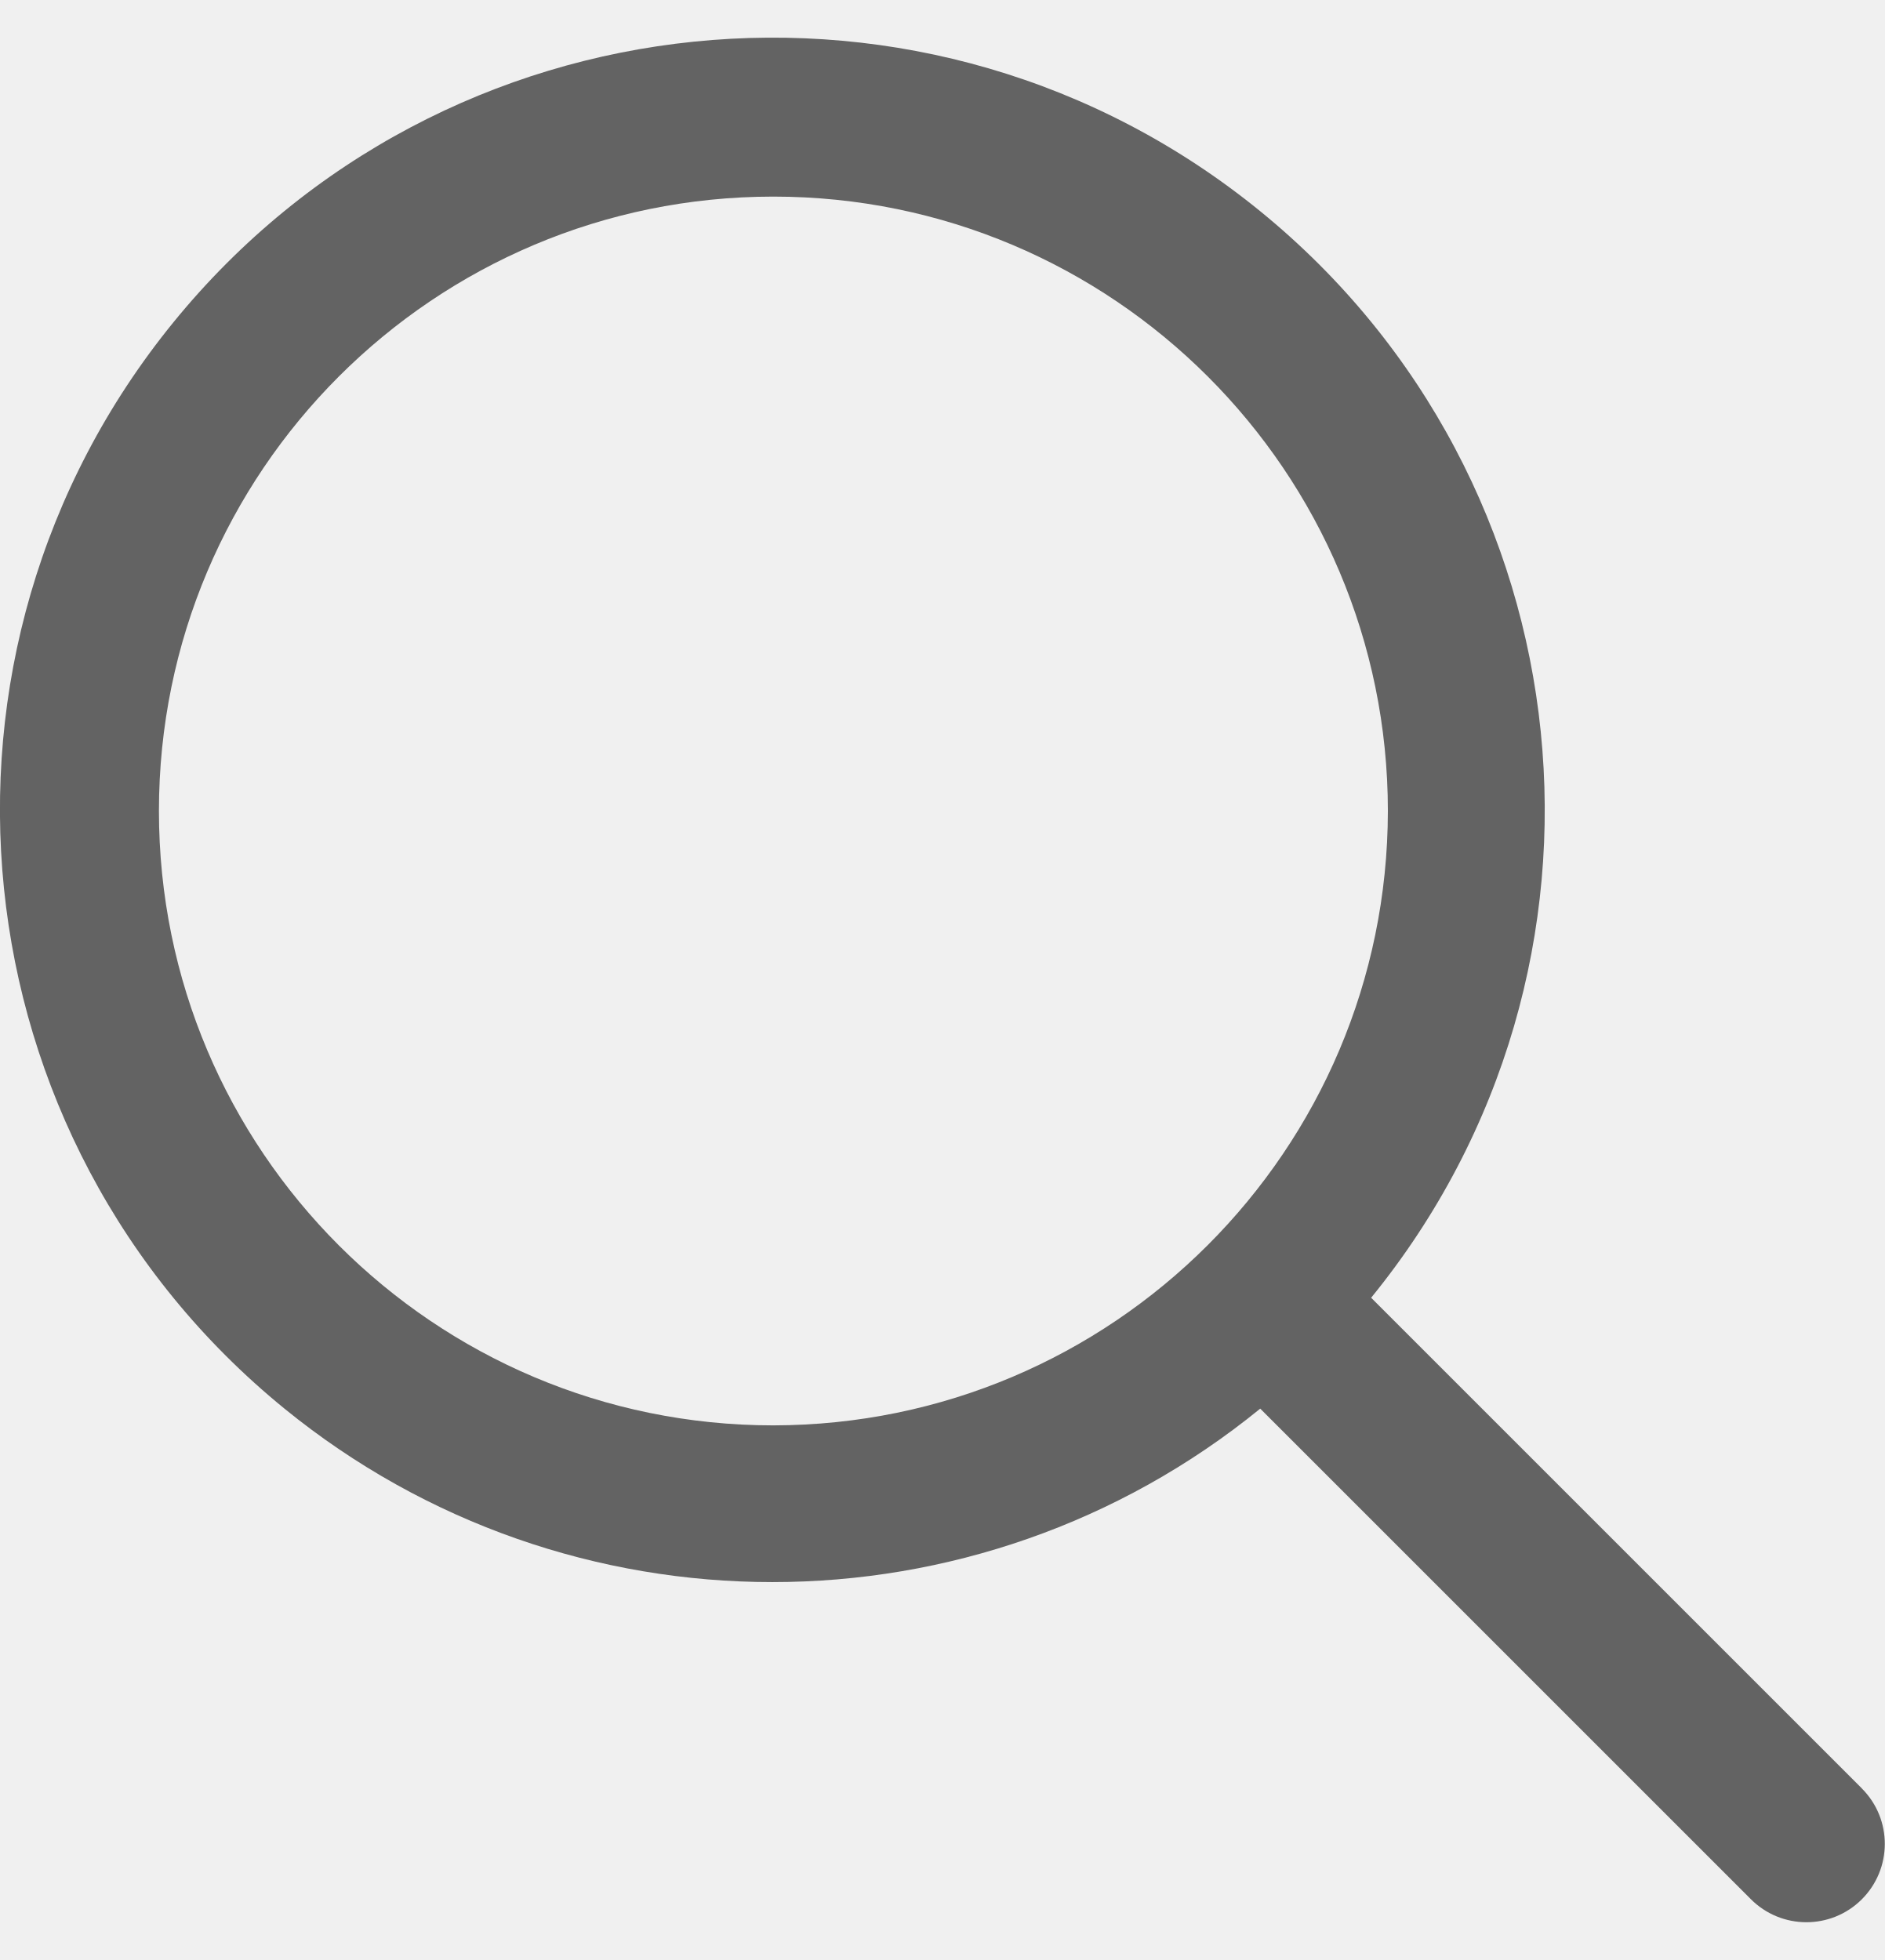
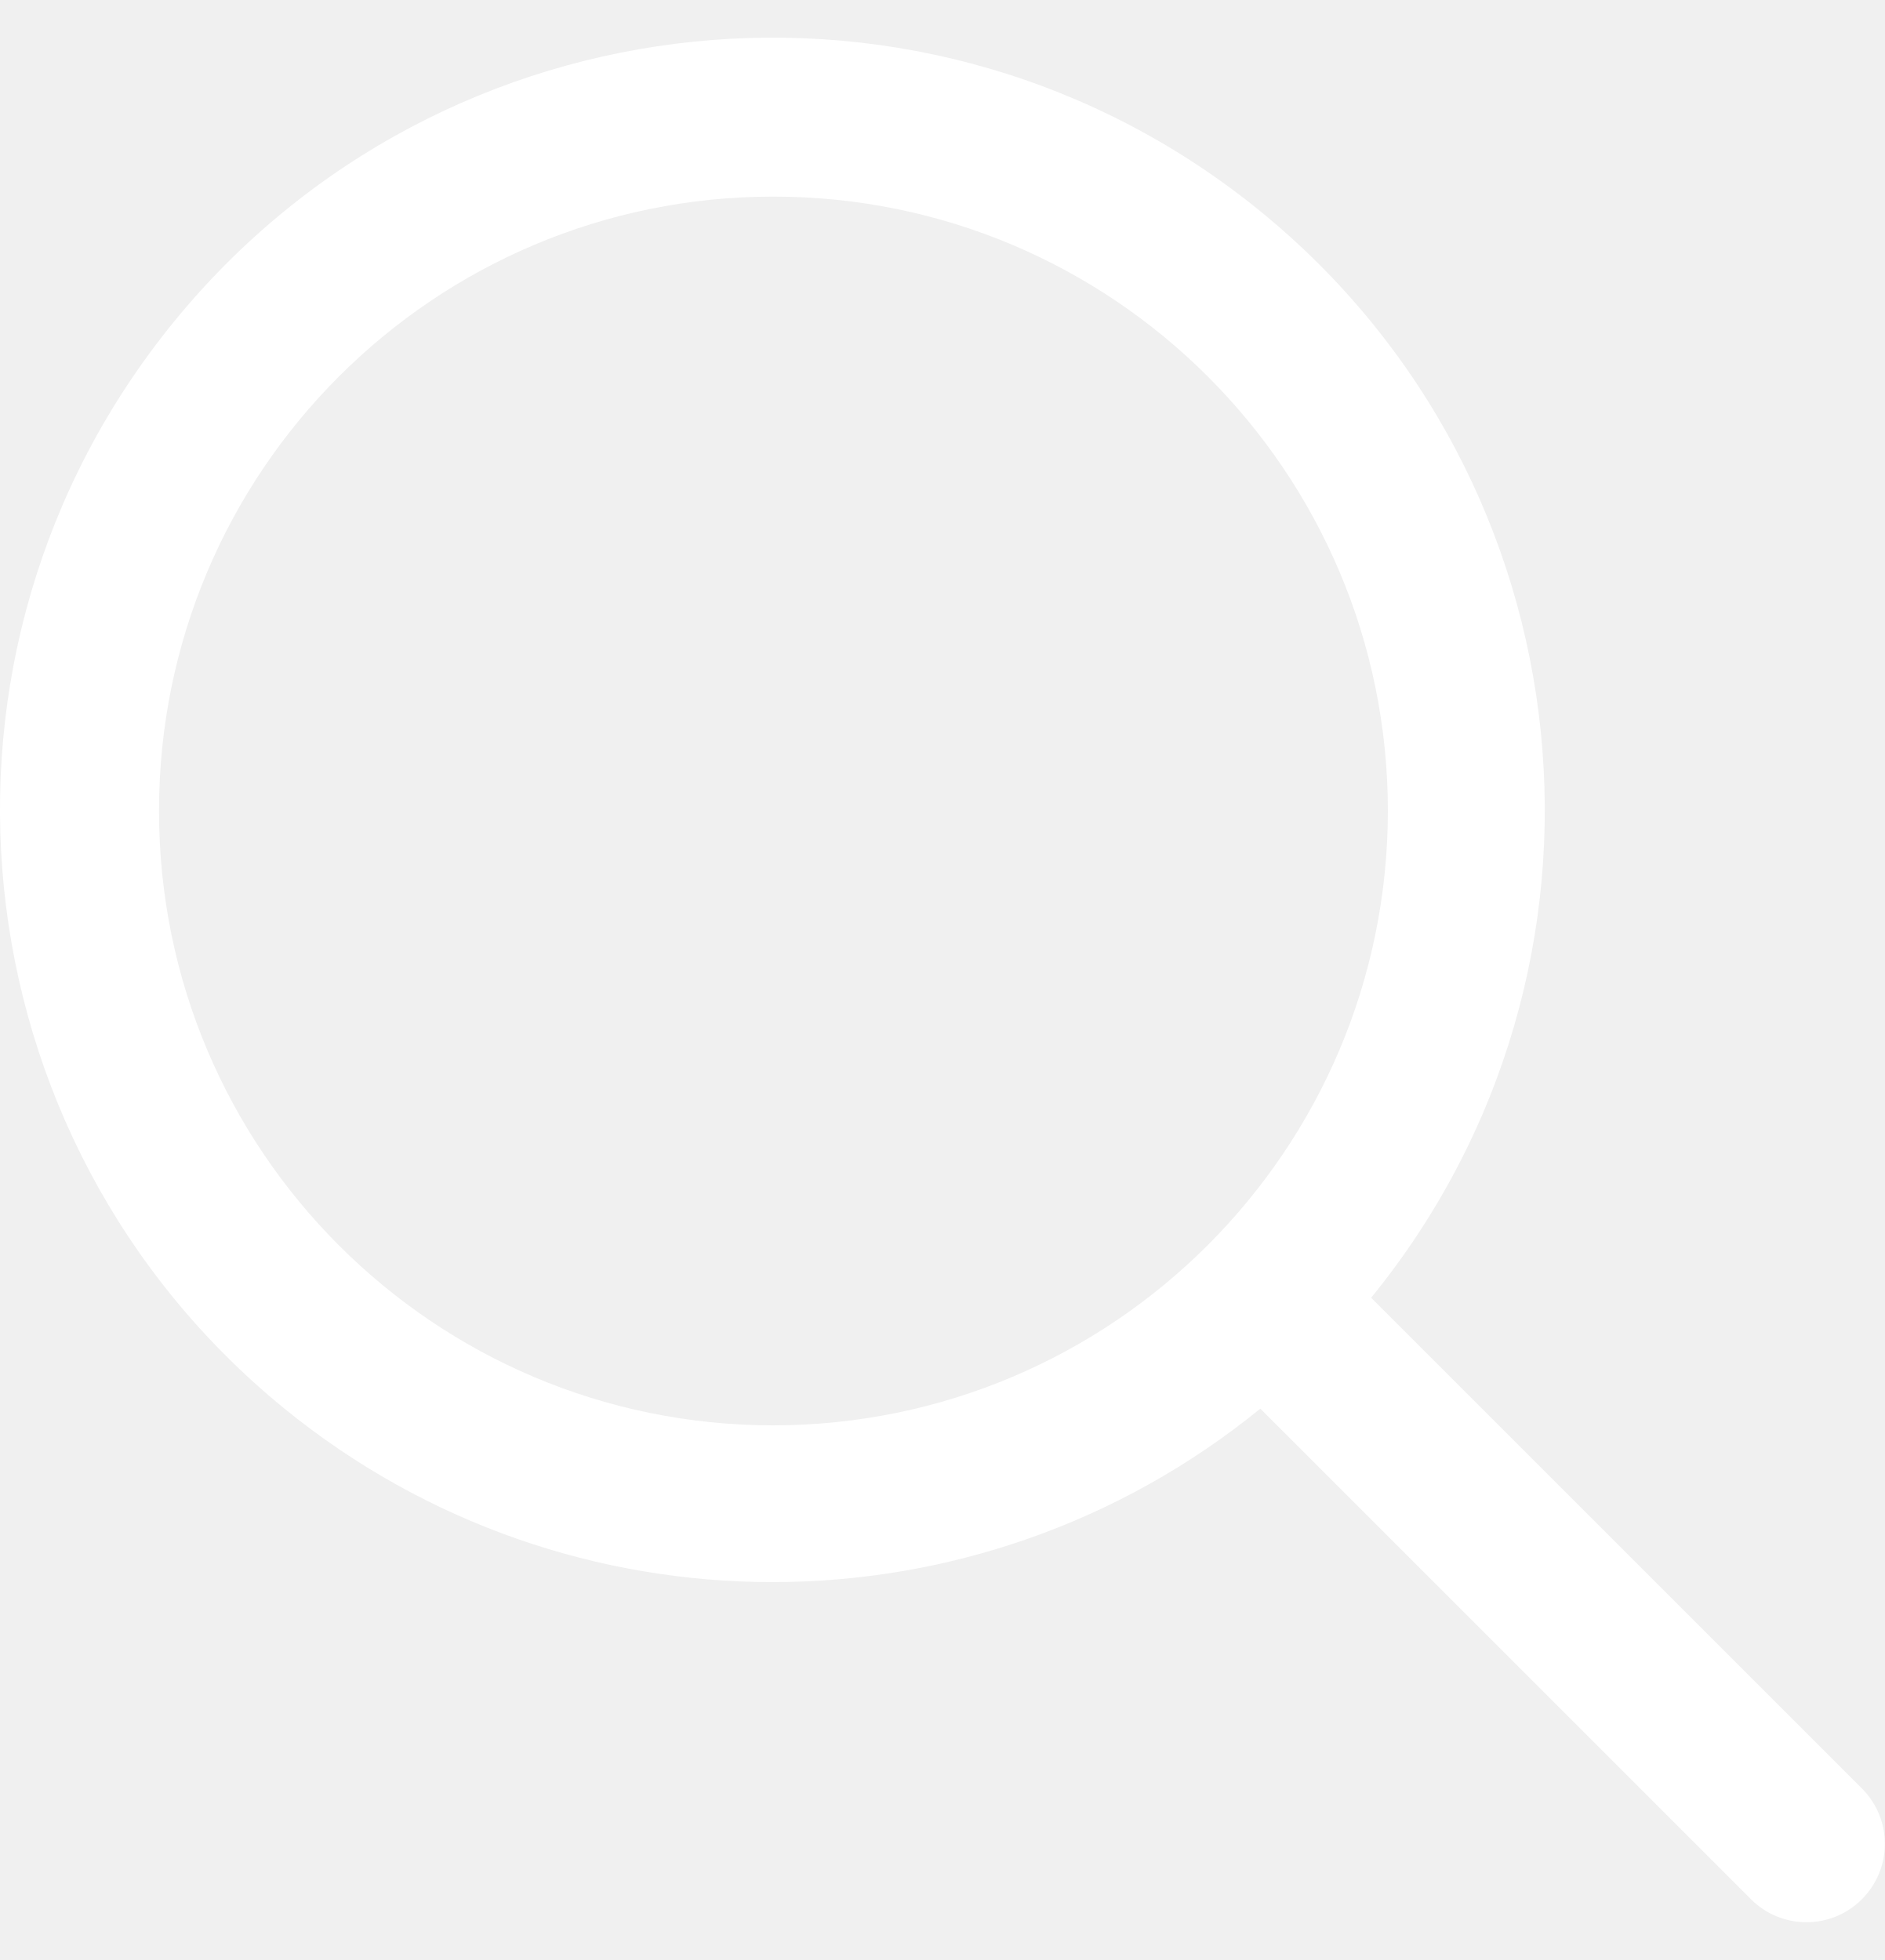
<svg xmlns="http://www.w3.org/2000/svg" width="25" height="26" viewBox="0 0 25 26" fill="none">
-   <g clip-path="url(#clip0)">
-     <path d="M18.186 17.215C21.759 12.829 21.102 6.376 16.715 2.802C12.329 -0.771 5.876 -0.114 2.302 4.273C-1.271 8.659 -0.614 15.112 3.773 18.686C7.54 21.754 12.948 21.754 16.715 18.686L23.221 25.192C23.626 25.599 24.284 25.602 24.692 25.197C25.099 24.792 25.102 24.135 24.697 23.727C24.695 23.724 24.695 23.724 24.692 23.721L18.186 17.215ZM10.257 18.908C5.756 18.908 2.108 15.259 2.108 10.757C2.108 6.254 5.756 2.608 10.257 2.608C14.757 2.608 18.408 6.256 18.408 10.759C18.402 15.257 14.757 18.902 10.257 18.908Z" fill="#636363" />
-   </g>
-   <defs>
-     <clipPath id="clip0">
-       <rect width="25" height="25" fill="white" transform="translate(0 0.5)" />
-     </clipPath>
-   </defs>
+   <path d="M18.186 17.215C21.76 12.829 21.102 6.376 16.716 2.802C12.329 -0.771 5.876 -0.114 2.303 4.273C-1.271 8.659 -0.613 15.112 3.773 18.686C7.541 21.754 12.948 21.754 16.716 18.686L23.222 25.192C23.627 25.599 24.284 25.602 24.692 25.197C25.1 24.792 25.103 24.135 24.698 23.727C24.695 23.724 24.695 23.724 24.692 23.721L18.186 17.215ZM10.257 18.908C5.757 18.908 2.109 15.259 2.109 10.757C2.109 6.254 5.757 2.608 10.257 2.608C14.757 2.608 18.408 6.256 18.408 10.759C18.403 15.257 14.757 18.902 10.257 18.908Z" fill="white" />
</svg>
